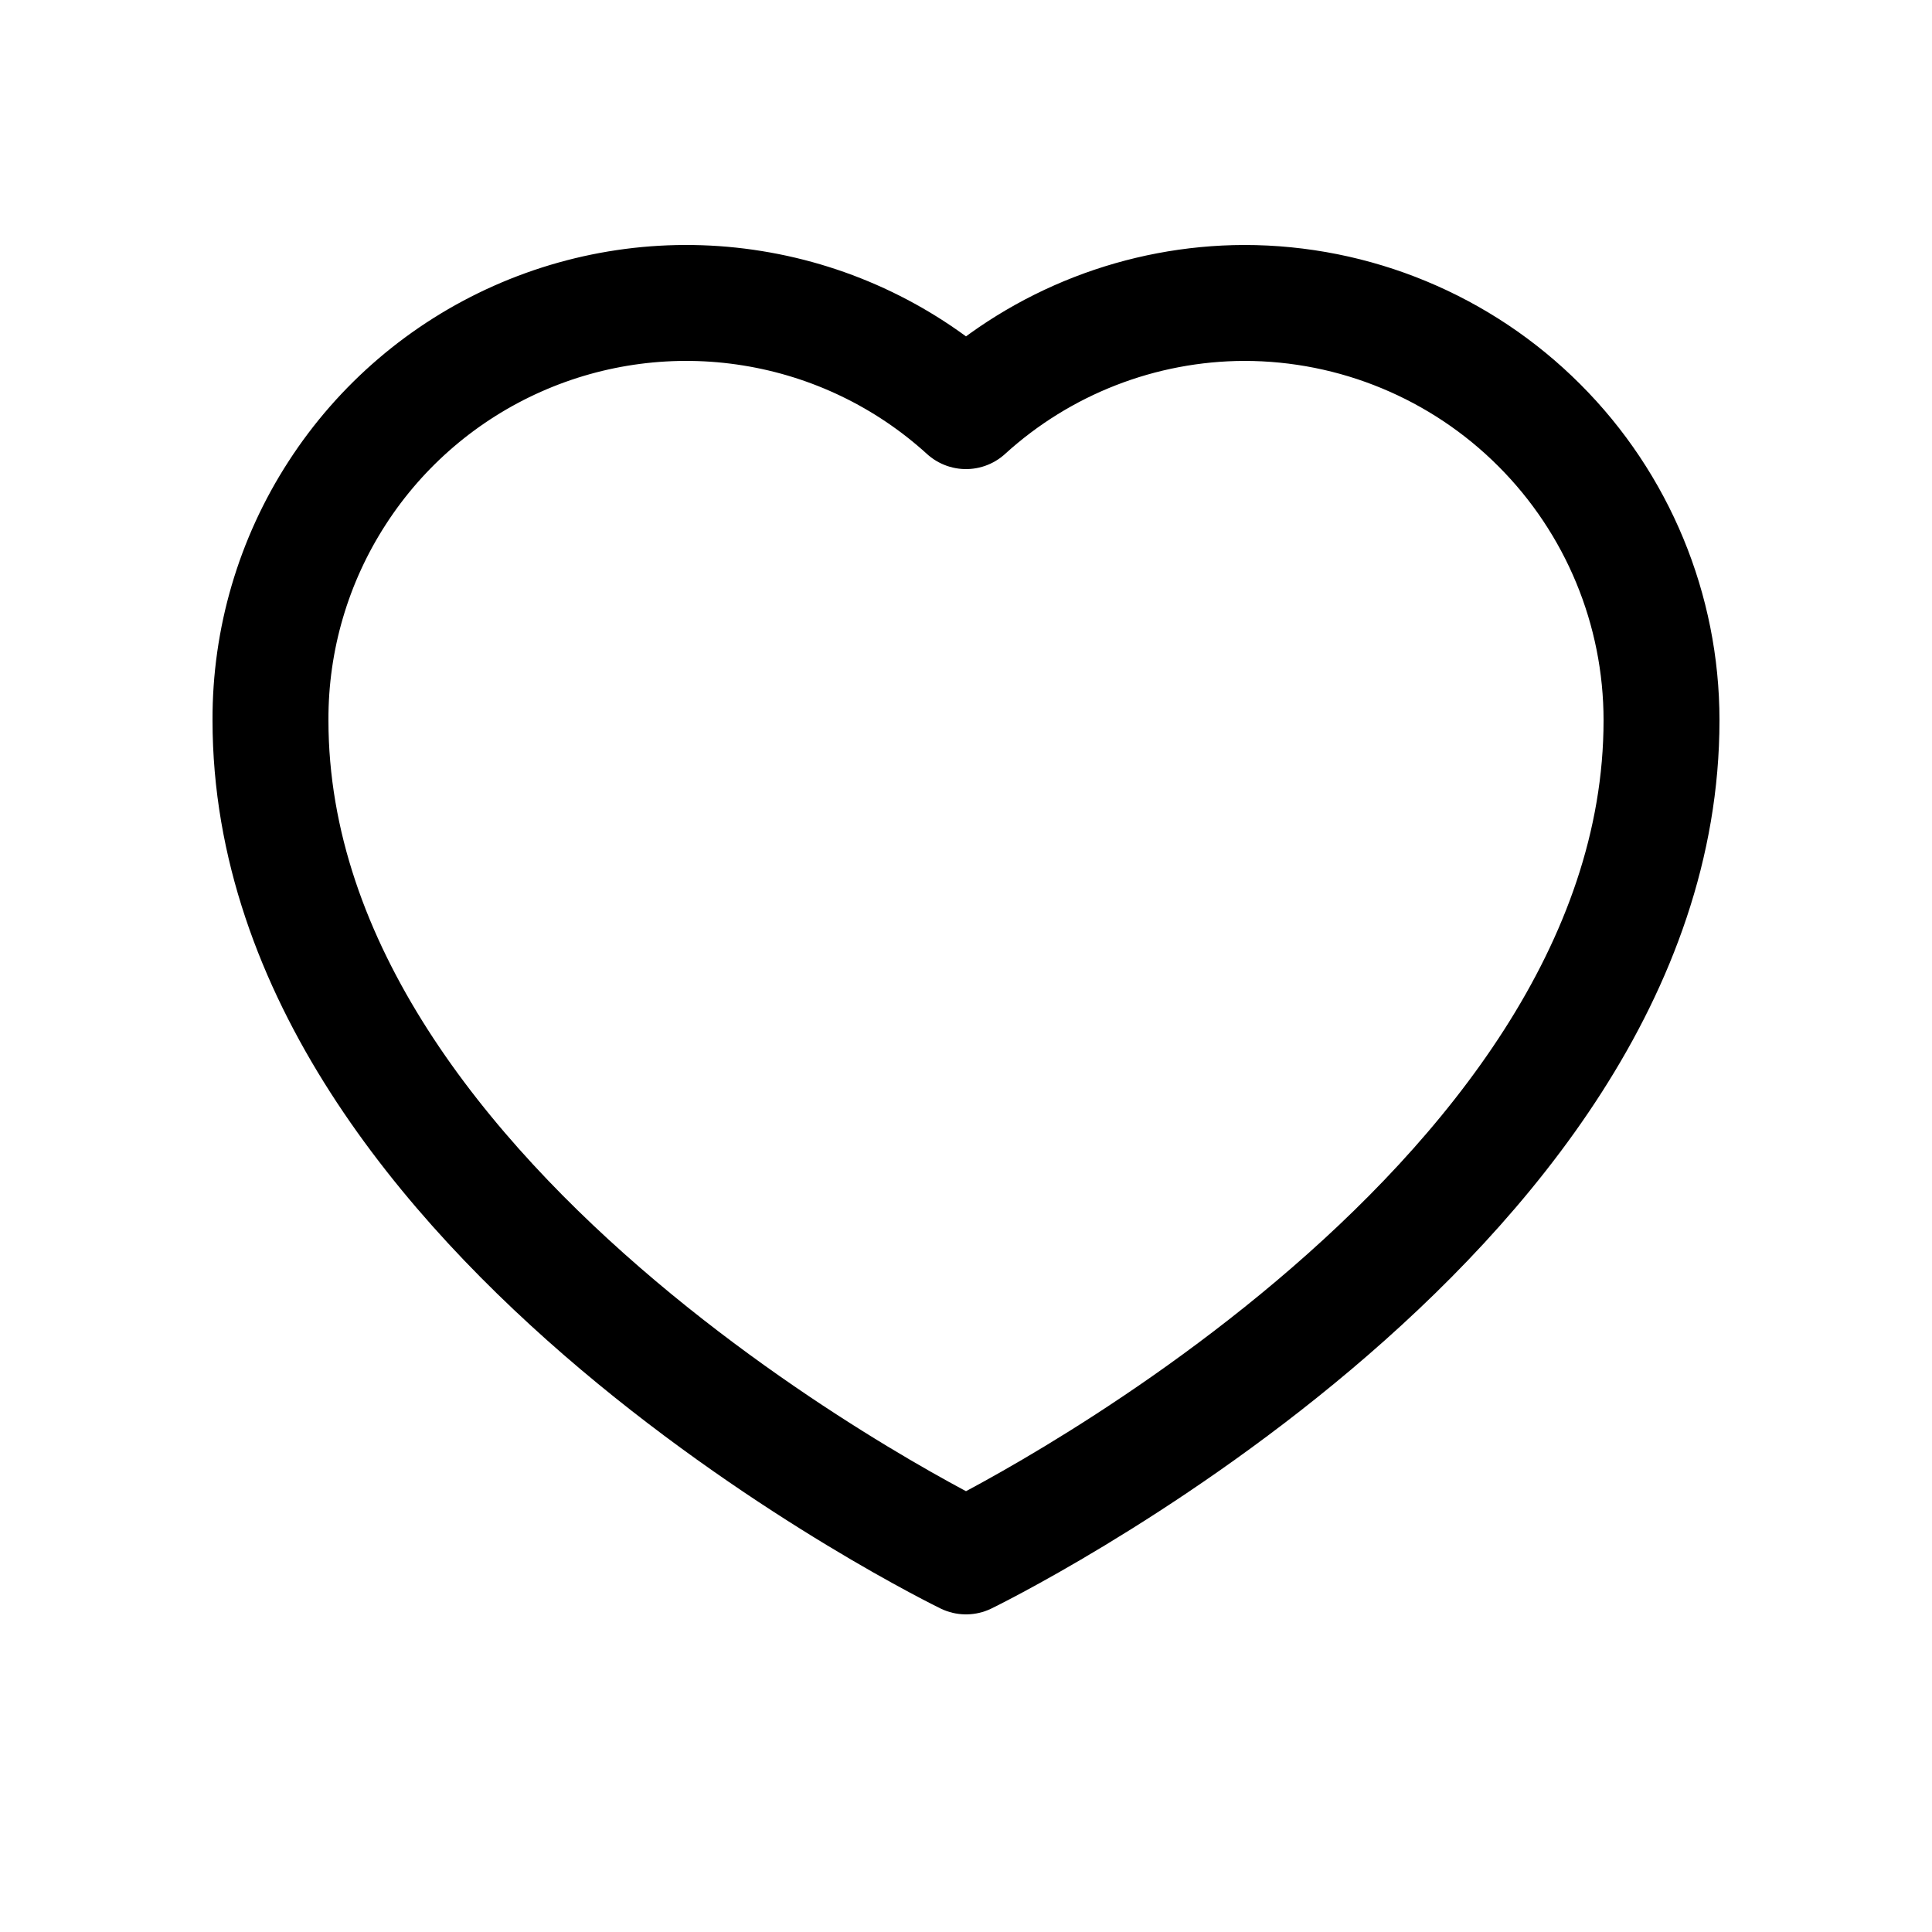
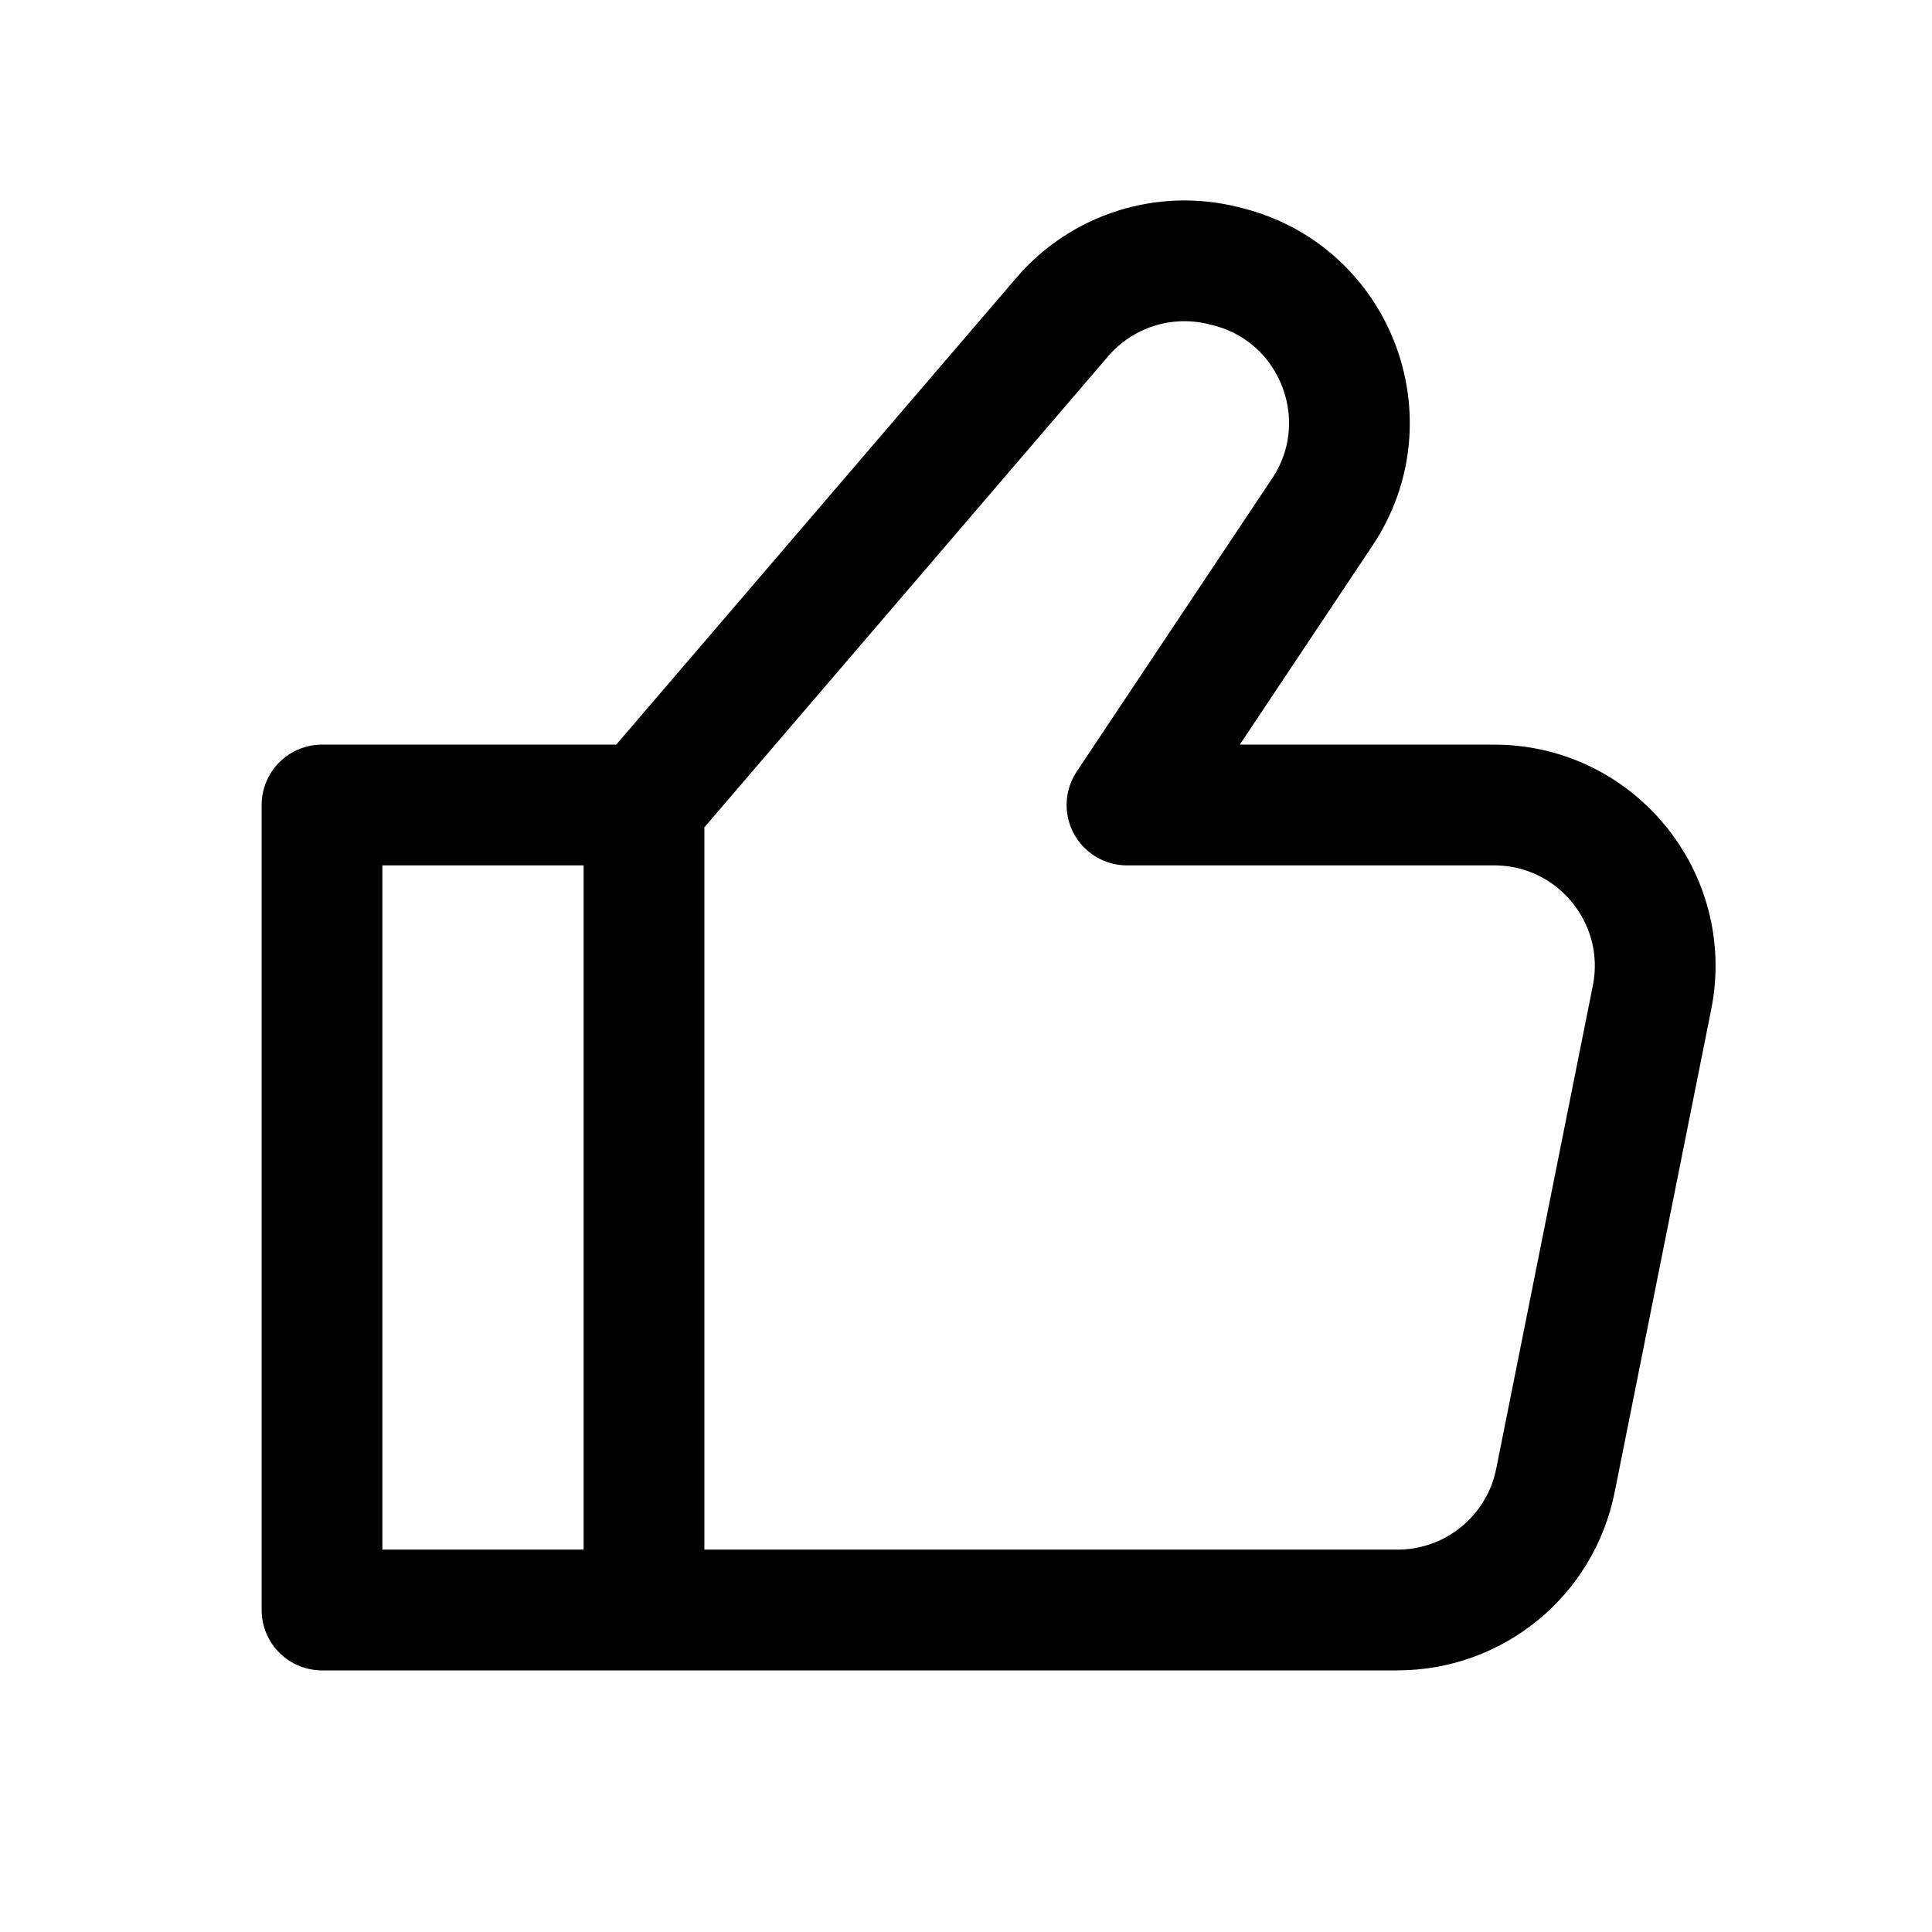
- <svg xmlns="http://www.w3.org/2000/svg" width="800px" height="800px" viewBox="-0.5 0 25 25" fill="none">
-   <path d="M15.6 3.92C14.268 3.924 12.985 4.423 12 5.32C11.228 4.617 10.268 4.155 9.237 3.989C8.206 3.822 7.149 3.96 6.195 4.384C5.241 4.808 4.431 5.5 3.864 6.377C3.296 7.253 2.996 8.276 3 9.32C3 15.77 12 20.14 12 20.14C12 20.14 21 15.77 21 9.32C21 7.888 20.431 6.514 19.418 5.502C18.406 4.489 17.032 3.92 15.6 3.92Z" stroke="#000000" stroke-width="1.5" stroke-linecap="round" stroke-linejoin="round" />
+ <svg xmlns="http://www.w3.org/2000/svg" width="800px" height="800px" viewBox="0 0 24 24" fill="none">
+   <path d="M8 10V20M8 10L4 10V20L8 20M8 10L13.196 3.938C13.689 3.363 14.464 3.116 15.199 3.3L15.247 3.312C16.588 3.647 17.193 5.211 16.426 6.361L14 10H18.56C19.823 10 20.769 11.155 20.522 12.392L19.322 18.392C19.135 19.327 18.314 20 17.36 20L8 20" stroke="#000000" stroke-width="1.5" stroke-linecap="round" stroke-linejoin="round" />
</svg>
